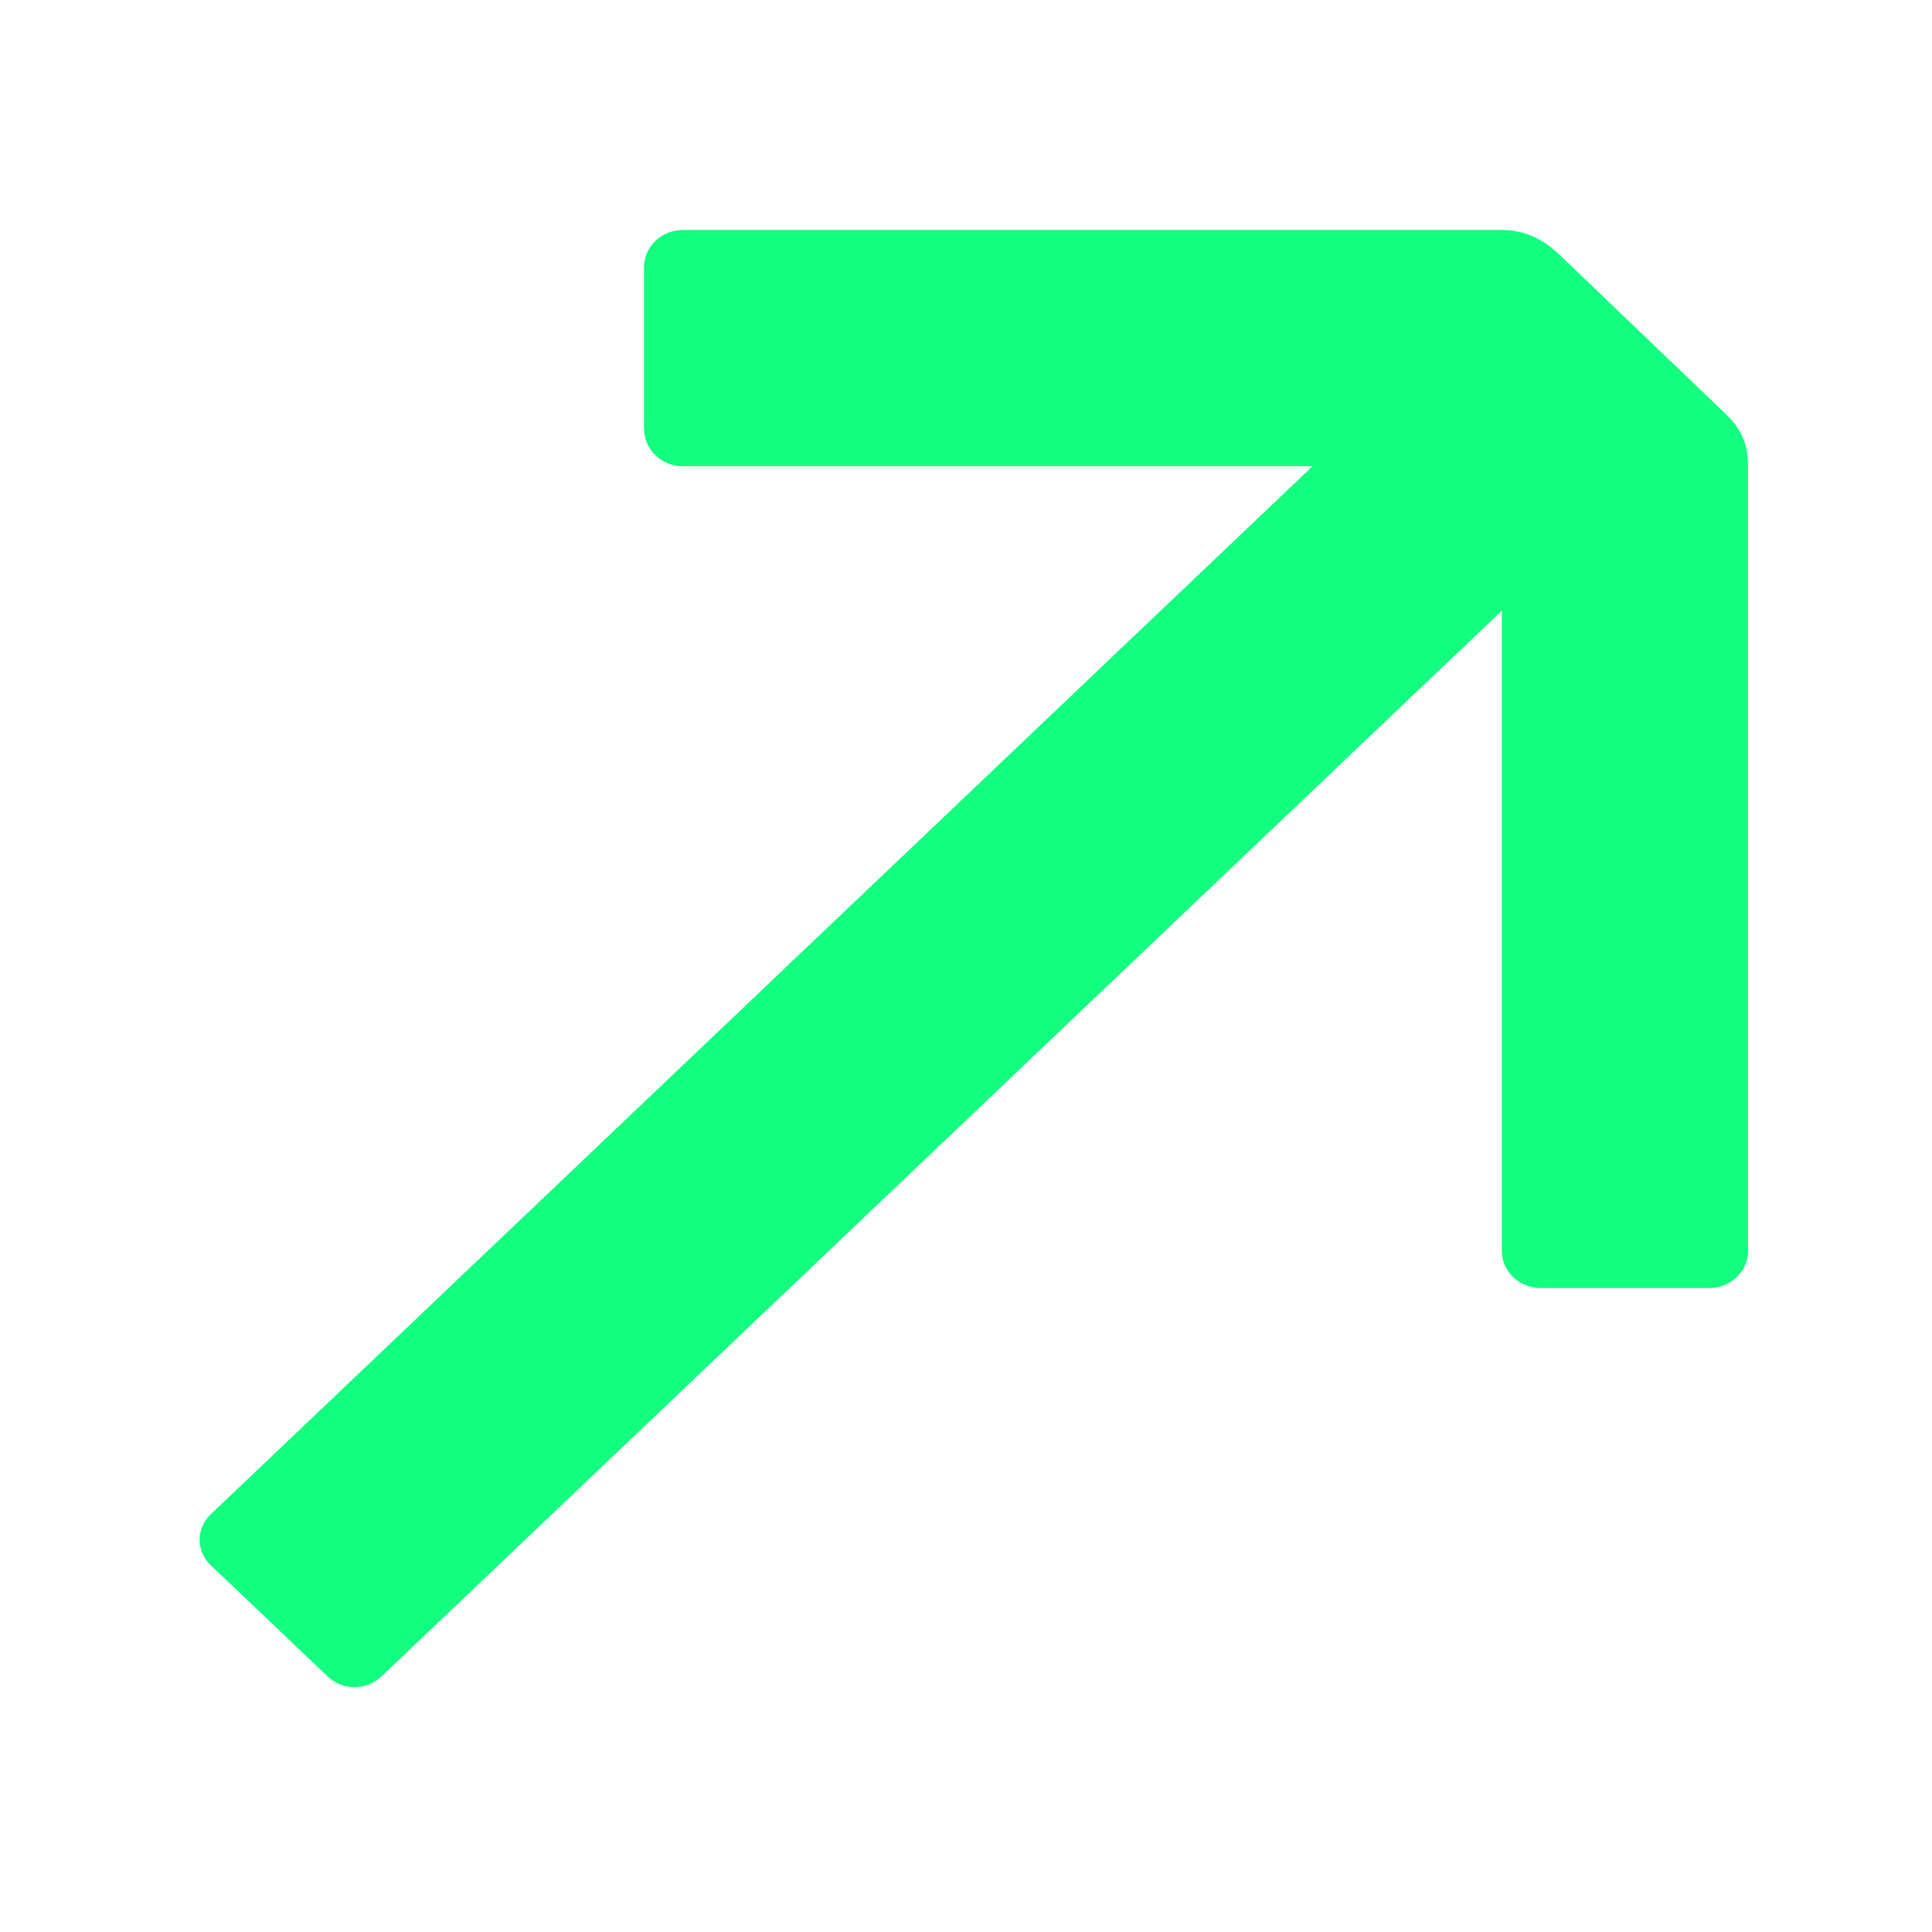
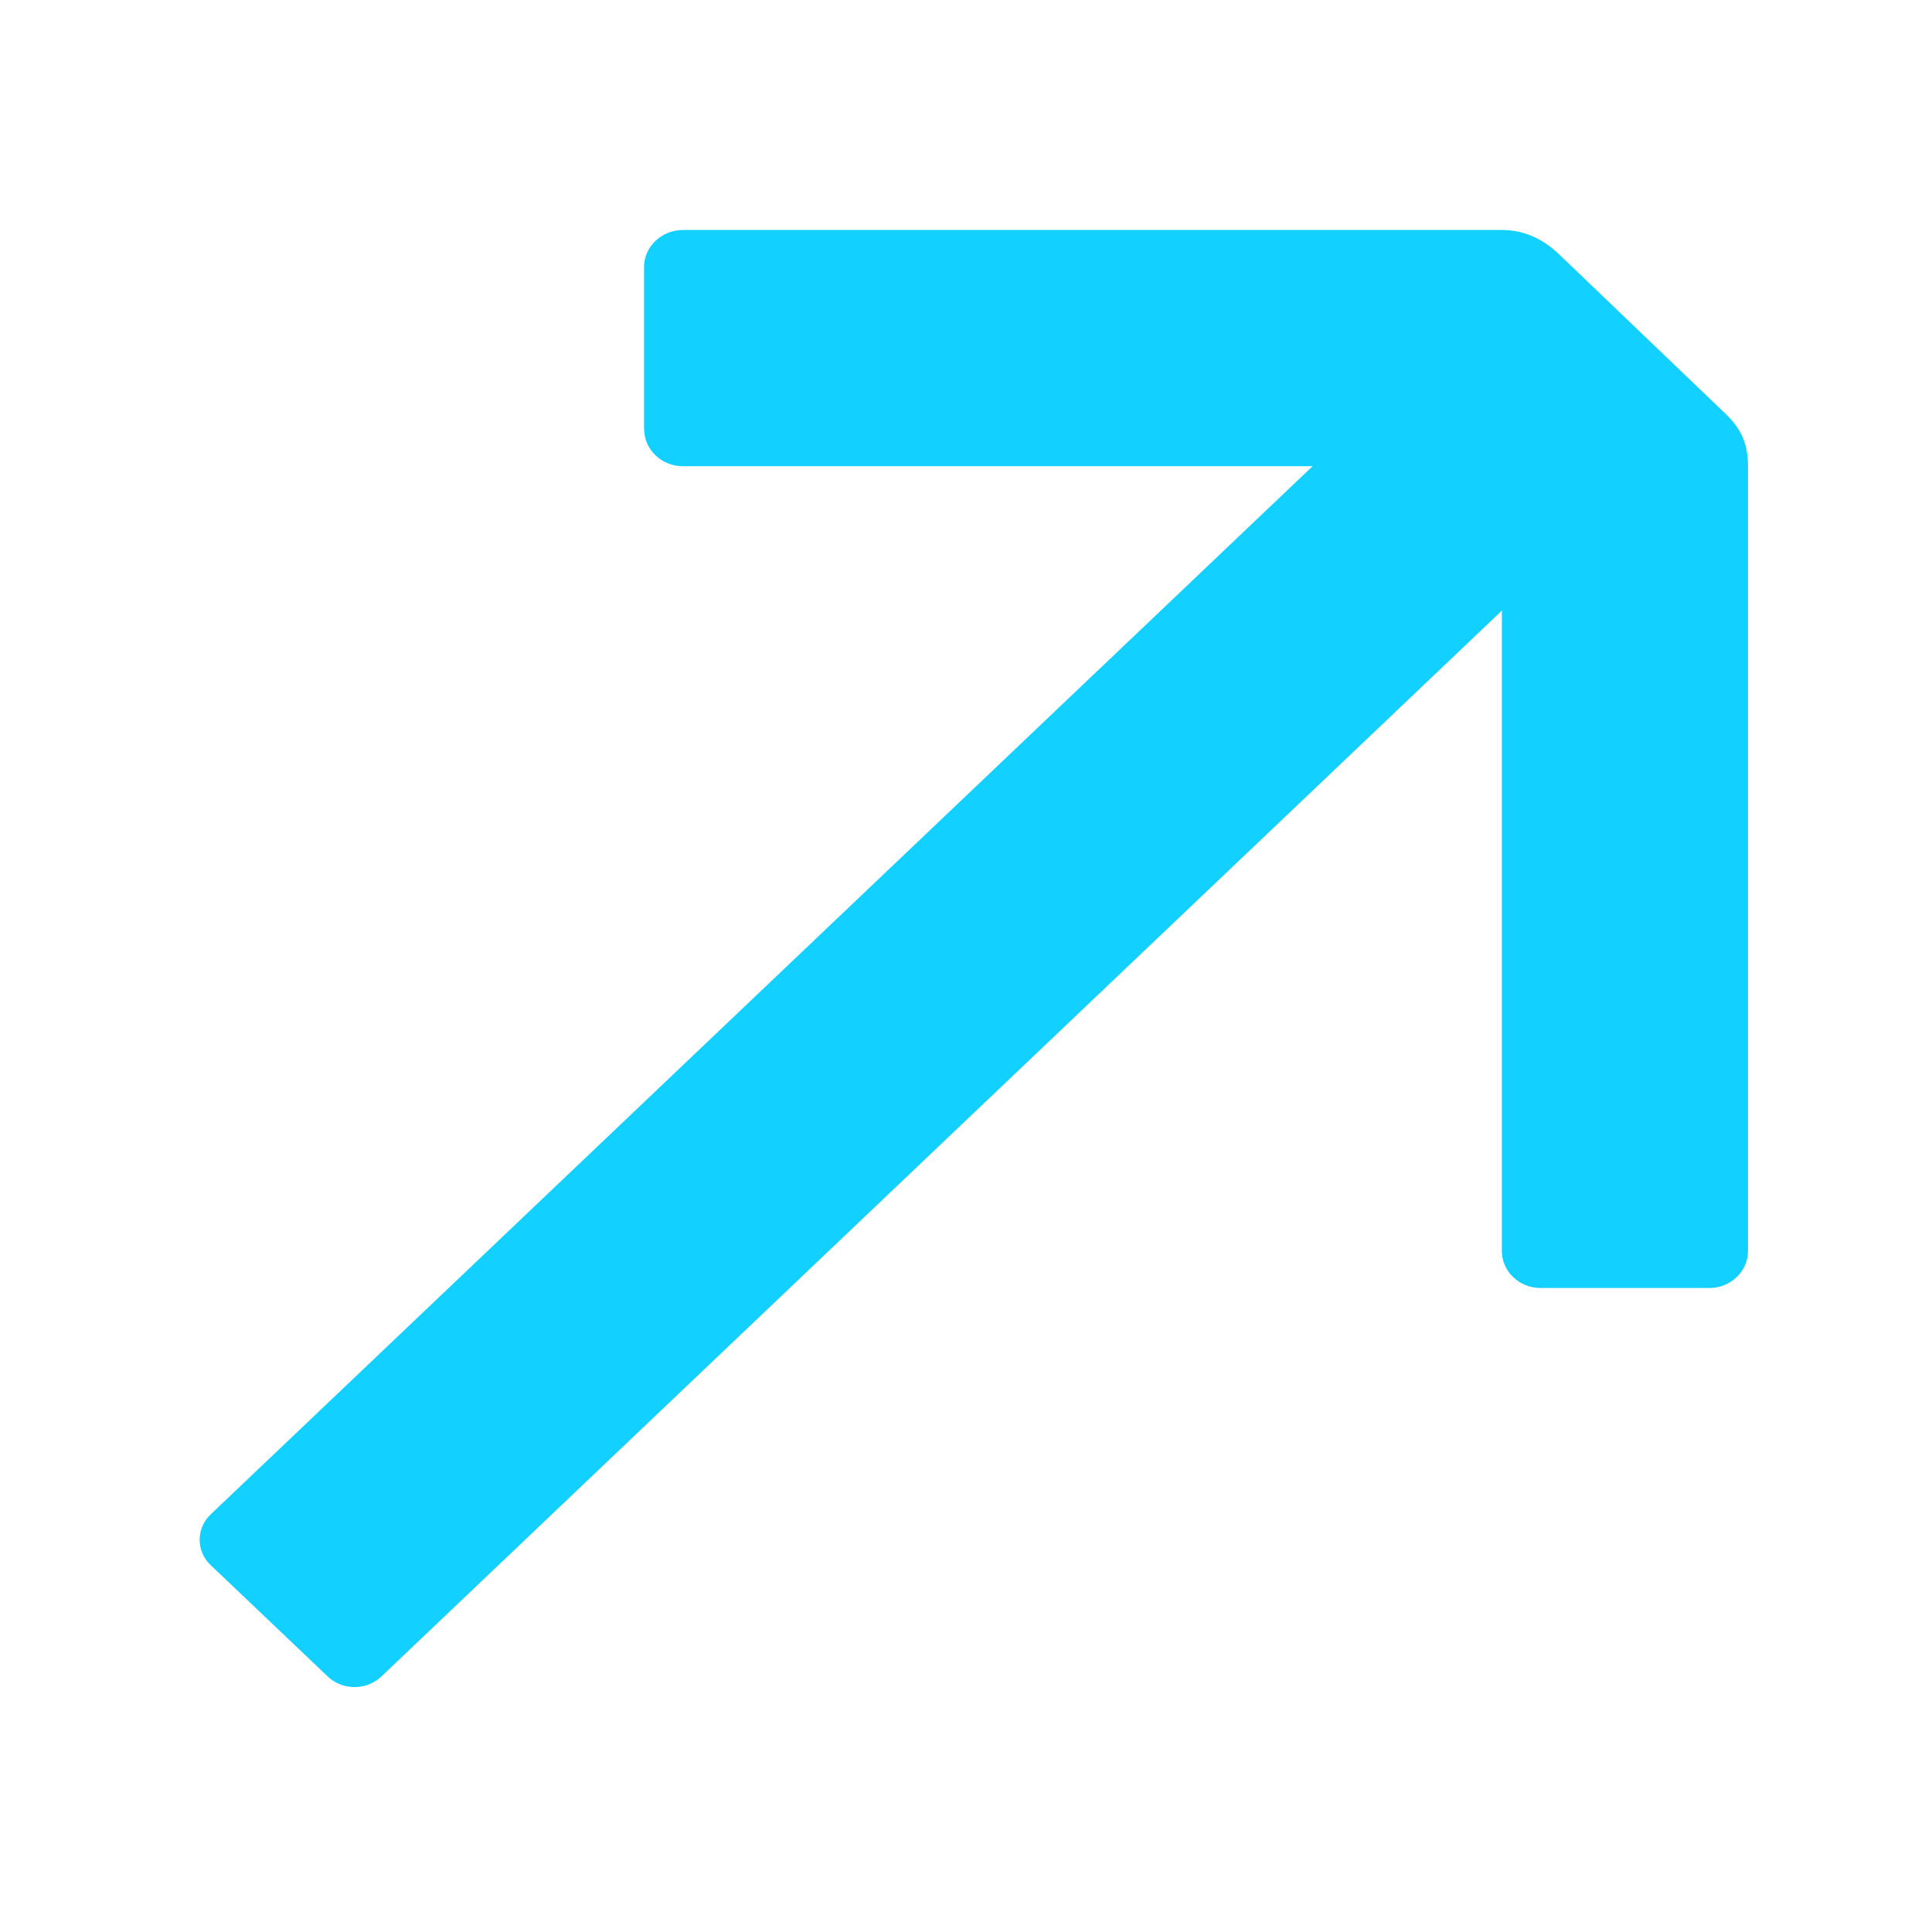
<svg xmlns="http://www.w3.org/2000/svg" width="42" height="42" viewBox="0 0 42 42" fill="none">
-   <path d="M14.004 9.332C14.004 9.774 14.382 10.135 14.843 10.135H30.041C31.689 10.135 32.649 11.055 32.649 12.57V27.196C32.649 27.638 33.026 28 33.488 28H37.161C37.623 28 38 27.638 38 27.196V10.115C37.996 9.653 37.857 9.328 37.514 8.998L33.89 5.526C33.546 5.197 33.135 5 32.653 5H14.839C14.377 5.004 14 5.366 14 5.808V9.332H14.004Z" fill="#12FF80" />
-   <path d="M4.581 34.026L7.126 36.447C7.447 36.752 7.968 36.752 8.289 36.447L33.284 12.67C33.605 12.364 33.605 11.869 33.284 11.564L30.739 9.143C30.418 8.838 29.898 8.838 29.577 9.143L4.581 32.92C4.26 33.226 4.26 33.721 4.581 34.026Z" fill="#12FF80" />
+   <path d="M14.004 9.332C14.004 9.774 14.382 10.135 14.843 10.135H30.041C31.689 10.135 32.649 11.055 32.649 12.57V27.196C32.649 27.638 33.026 28 33.488 28H37.161C37.623 28 38 27.638 38 27.196V10.115C37.996 9.653 37.857 9.328 37.514 8.998L33.89 5.526C33.546 5.197 33.135 5 32.653 5H14.839C14.377 5.004 14 5.366 14 5.808V9.332H14.004Z" fill="#12d0ff" />
+   <path d="M4.581 34.026L7.126 36.447C7.447 36.752 7.968 36.752 8.289 36.447L33.284 12.67C33.605 12.364 33.605 11.869 33.284 11.564L30.739 9.143C30.418 8.838 29.898 8.838 29.577 9.143L4.581 32.92C4.26 33.226 4.26 33.721 4.581 34.026Z" fill="#12d0ff" />
</svg>
